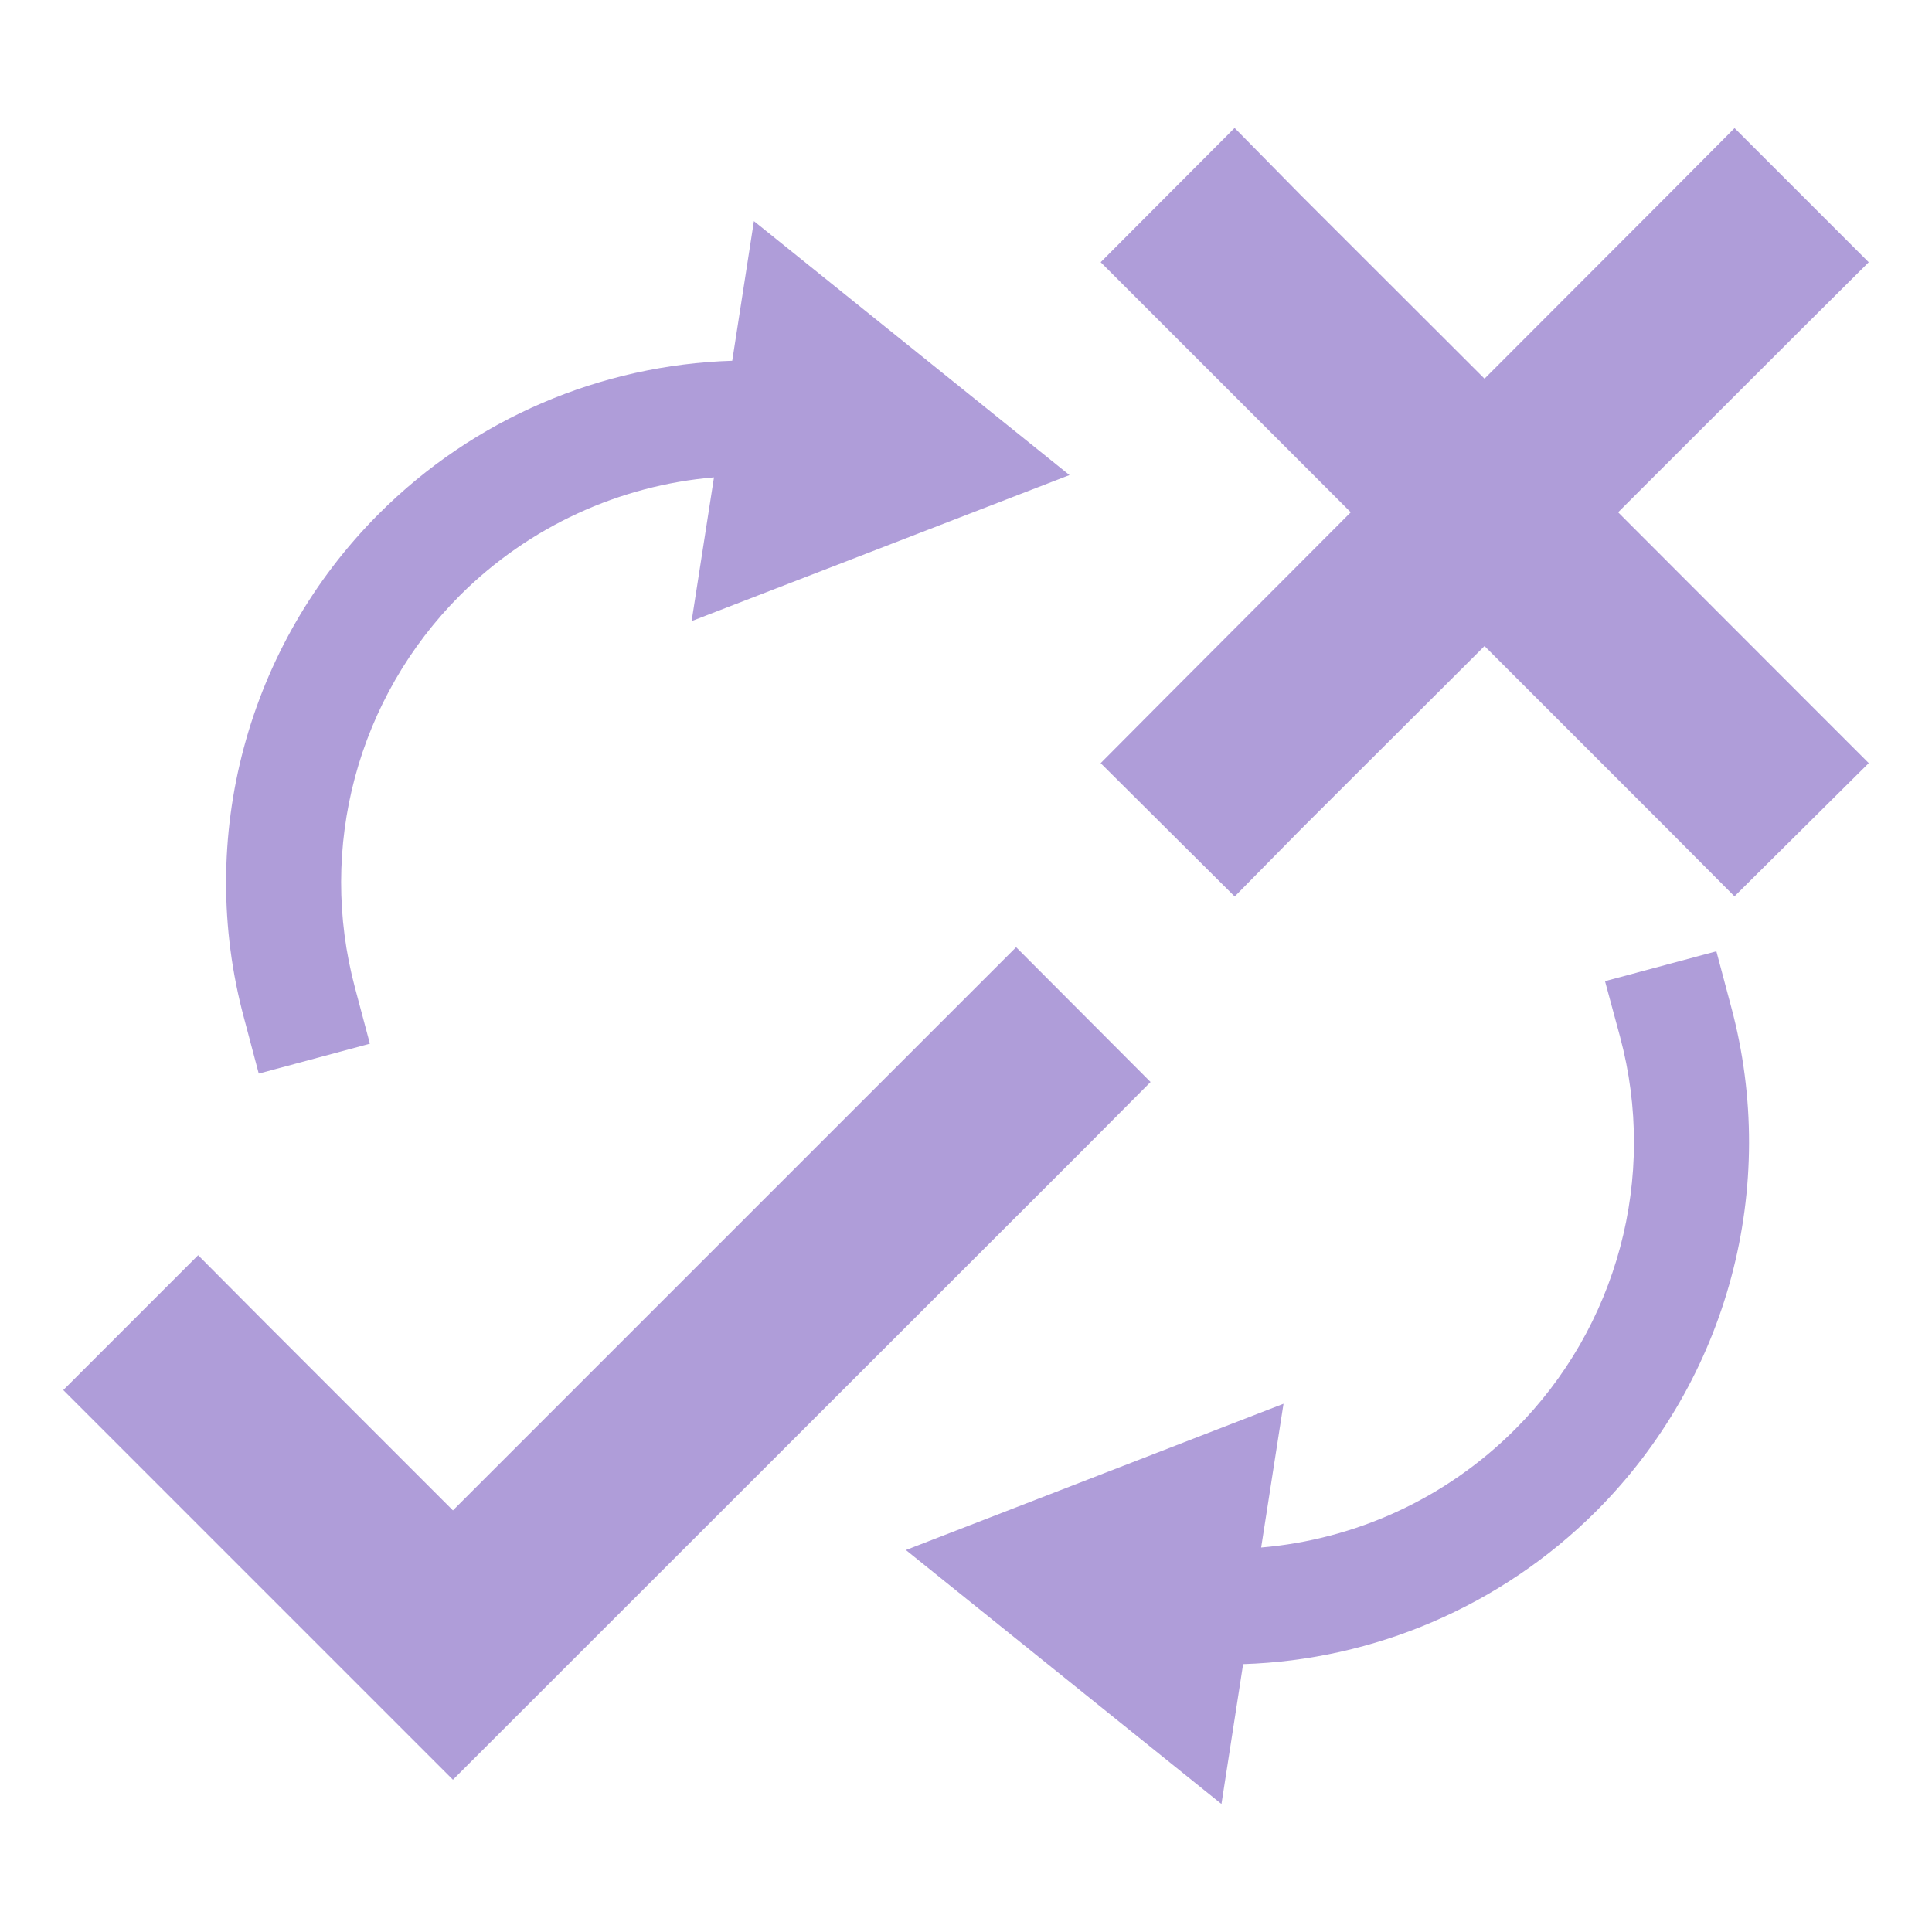
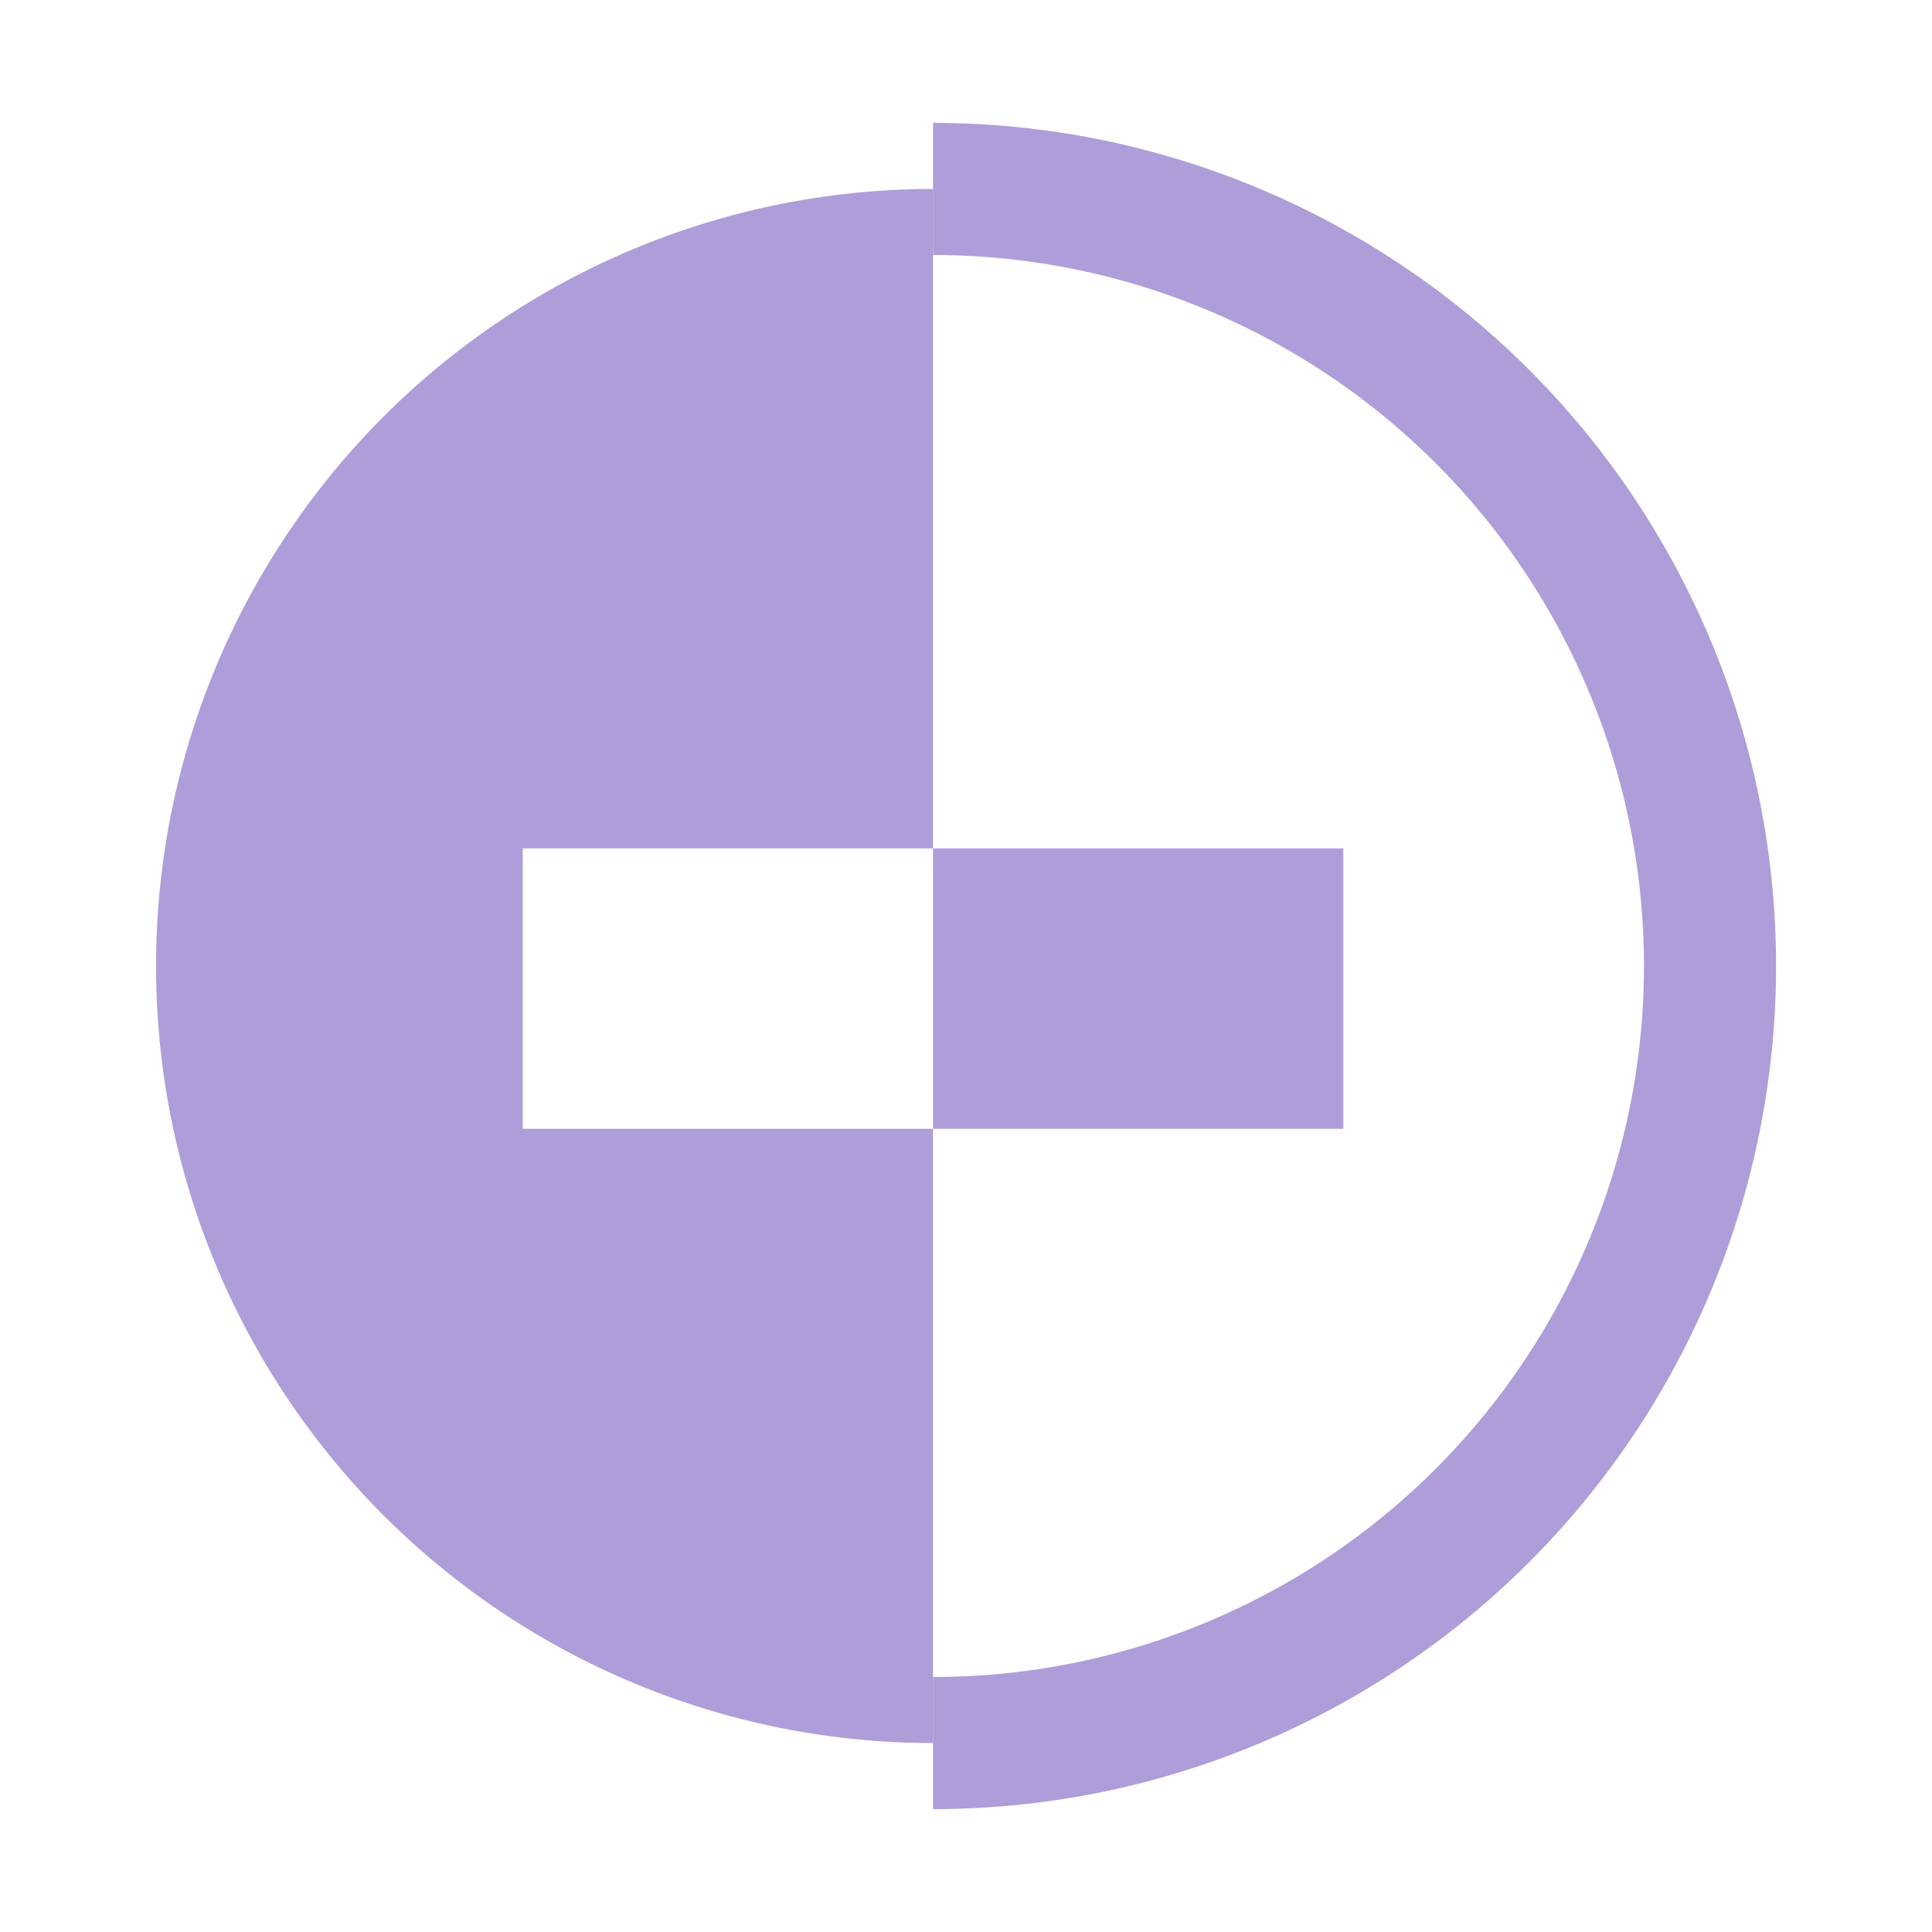
- <svg xmlns="http://www.w3.org/2000/svg" width="32" height="32" viewBox="0 0 8.467 8.467" version="1.1" id="svg5">
-   <defs id="defs2" />
-   <g id="layer1">
-     <path style="color:#000000;fill:#af9dd9;fill-opacity:1;stroke:#af9dd9;stroke-width:0.298;stroke-linecap:square;stroke-dasharray:none;stroke-opacity:1" d="M 4.453,4.362 4.263,4.552 1.985,6.83 1.057,5.902 0.868,5.712 0.488,6.092 0.678,6.282 1.985,7.589 4.643,4.932 4.832,4.742 Z" id="path290" />
-     <path id="path346" style="color:#000000;fill:#af9dd9;fill-opacity:1;stroke:#af9dd9;stroke-width:0.282;stroke-linecap:square;stroke-dasharray:none;stroke-opacity:1" d="M 5.41,0.761 5.023,1.149 5.216,1.342 6.119,2.245 5.216,3.15 5.023,3.344 5.41,3.729 5.601,3.535 6.506,2.632 7.409,3.535 7.602,3.729 7.99,3.344 7.796,3.15 6.892,2.245 7.796,1.342 7.99,1.149 7.602,0.761 7.409,0.955 6.506,1.859 5.601,0.955 Z" />
-     <path id="path4043" style="color:#000000;fill:#af9dd9;fill-opacity:1;stroke:#ffff00;stroke-width:0;stroke-linecap:square;stroke-dasharray:none" d="M 7.522,4.169 7.034,4.3 7.1,4.544 C 7.265,5.16 7.089,5.815 6.639,6.265 6.336,6.568 5.94,6.747 5.527,6.782 l 0.098,-0.63 -1.655,0.641 1.383,1.113 0.095,-0.613 C 6.021,7.275 6.577,7.04 6.995,6.623 7.573,6.045 7.799,5.203 7.587,4.413 Z" />
-     <path id="path4211" style="color:#000000;fill:#af9dd9;fill-opacity:1;stroke:#ffff00;stroke-width:0;stroke-linecap:square;stroke-dasharray:none" d="M 1.134,4.705 1.621,4.574 1.556,4.33 C 1.391,3.714 1.566,3.059 2.017,2.608 2.32,2.306 2.716,2.127 3.129,2.092 L 3.031,2.722 4.687,2.082 3.304,0.969 3.209,1.581 C 2.635,1.599 2.079,1.833 1.661,2.251 1.083,2.829 0.857,3.671 1.069,4.46 Z" />
-   </g>
+ <svg xmlns="http://www.w3.org/2000/svg" height="32" viewBox="0 0 8.467 8.467" width="32">
+   <path d="m.828-4.089a3.405 3.405 0 0 0 1.703 2.949 3.405 3.405 0 0 0 3.405 0 3.405 3.405 0 0 0 1.703-2.949h-2.692v1.798h-1.229v-1.798z" fill="#af9dd9" transform="rotate(90)" />
+   <path d="m7.639 4.089a3.405 3.405 0 0 1 -1.703 2.949 3.405 3.405 0 0 1 -3.405 0 3.405 3.405 0 0 1 -1.703-2.949" fill="none" stroke="#af9dd9" stroke-dashoffset="3.405" stroke-width=".579" transform="matrix(0 1 1 0 0 0)" />
+   <path d="m4.089 3.718h1.798v1.229h-1.798z" fill="#af9dd9" />
</svg>
